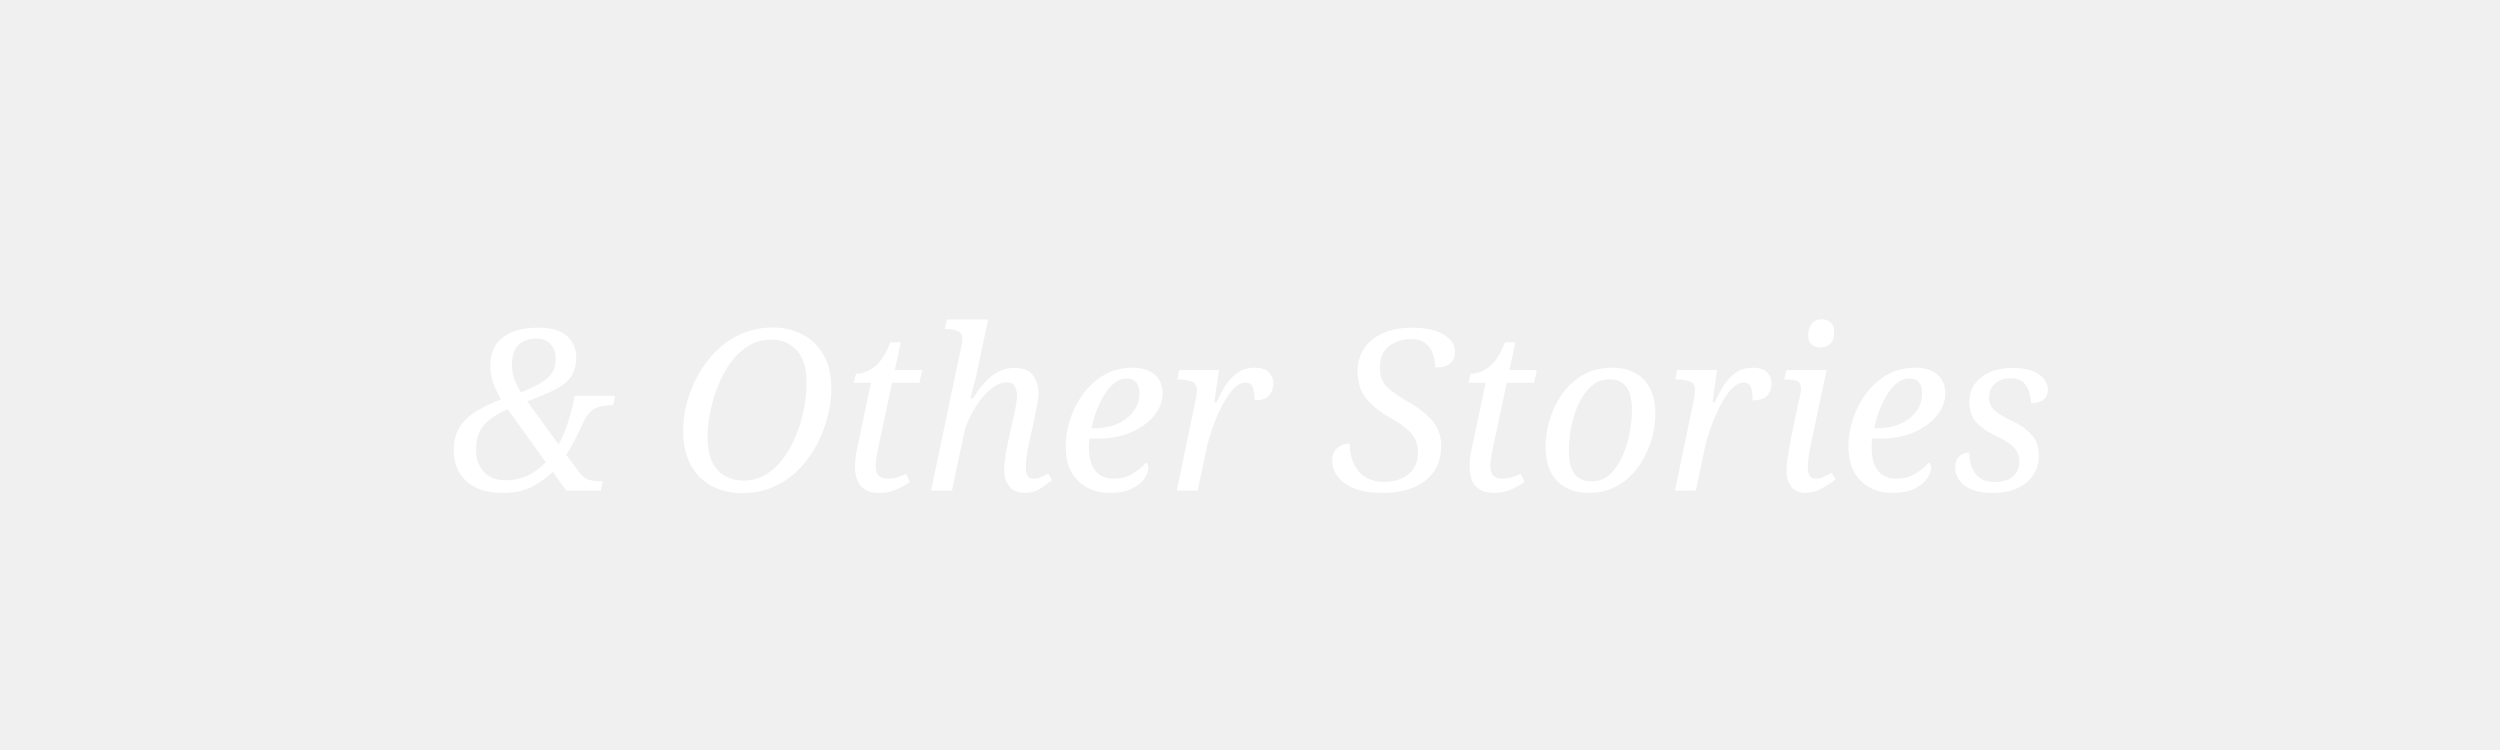
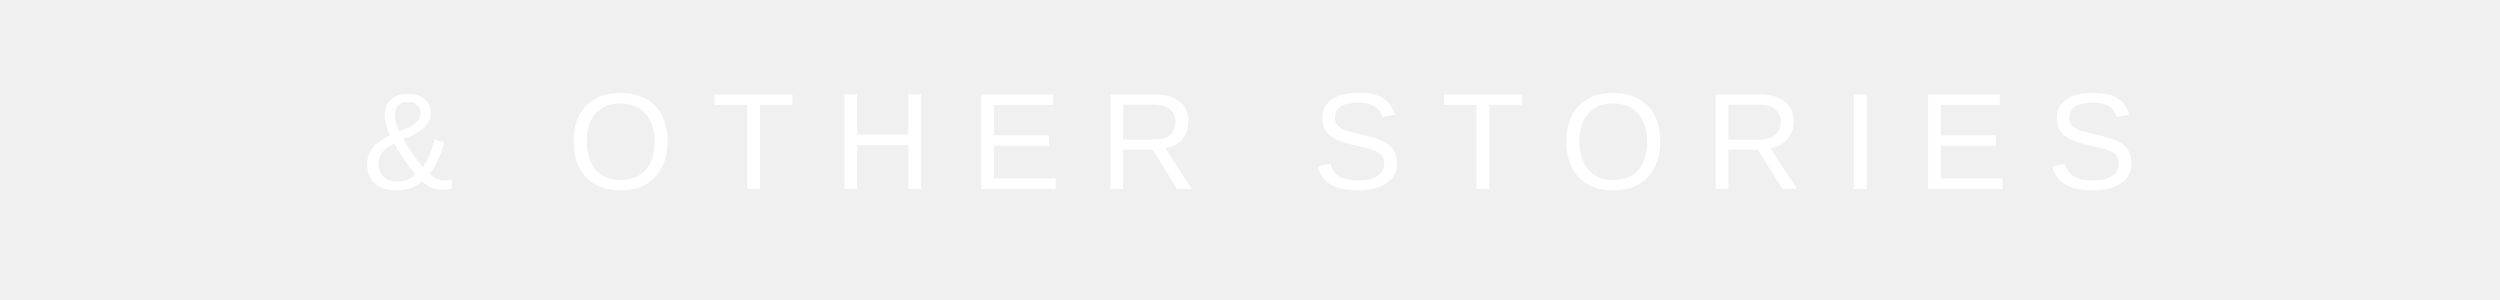
- <svg xmlns="http://www.w3.org/2000/svg" viewBox="0 0 200 60" fill="white">
-   <text x="50%" y="55%" dominant-baseline="middle" text-anchor="middle" font-family="serif" font-size="18" font-style="italic" font-weight="400">&amp; Other Stories</text>
+ <svg xmlns="http://www.w3.org/2000/svg" viewBox="0 0 200 24">
+   <text x="50%" y="50%" dominant-baseline="middle" text-anchor="middle" fill="white" font-family="system-ui,-apple-system,'Helvetica Neue',Arial,sans-serif" font-size="11" font-weight="300" letter-spacing="3">&amp; OTHER STORIES</text>
</svg>
